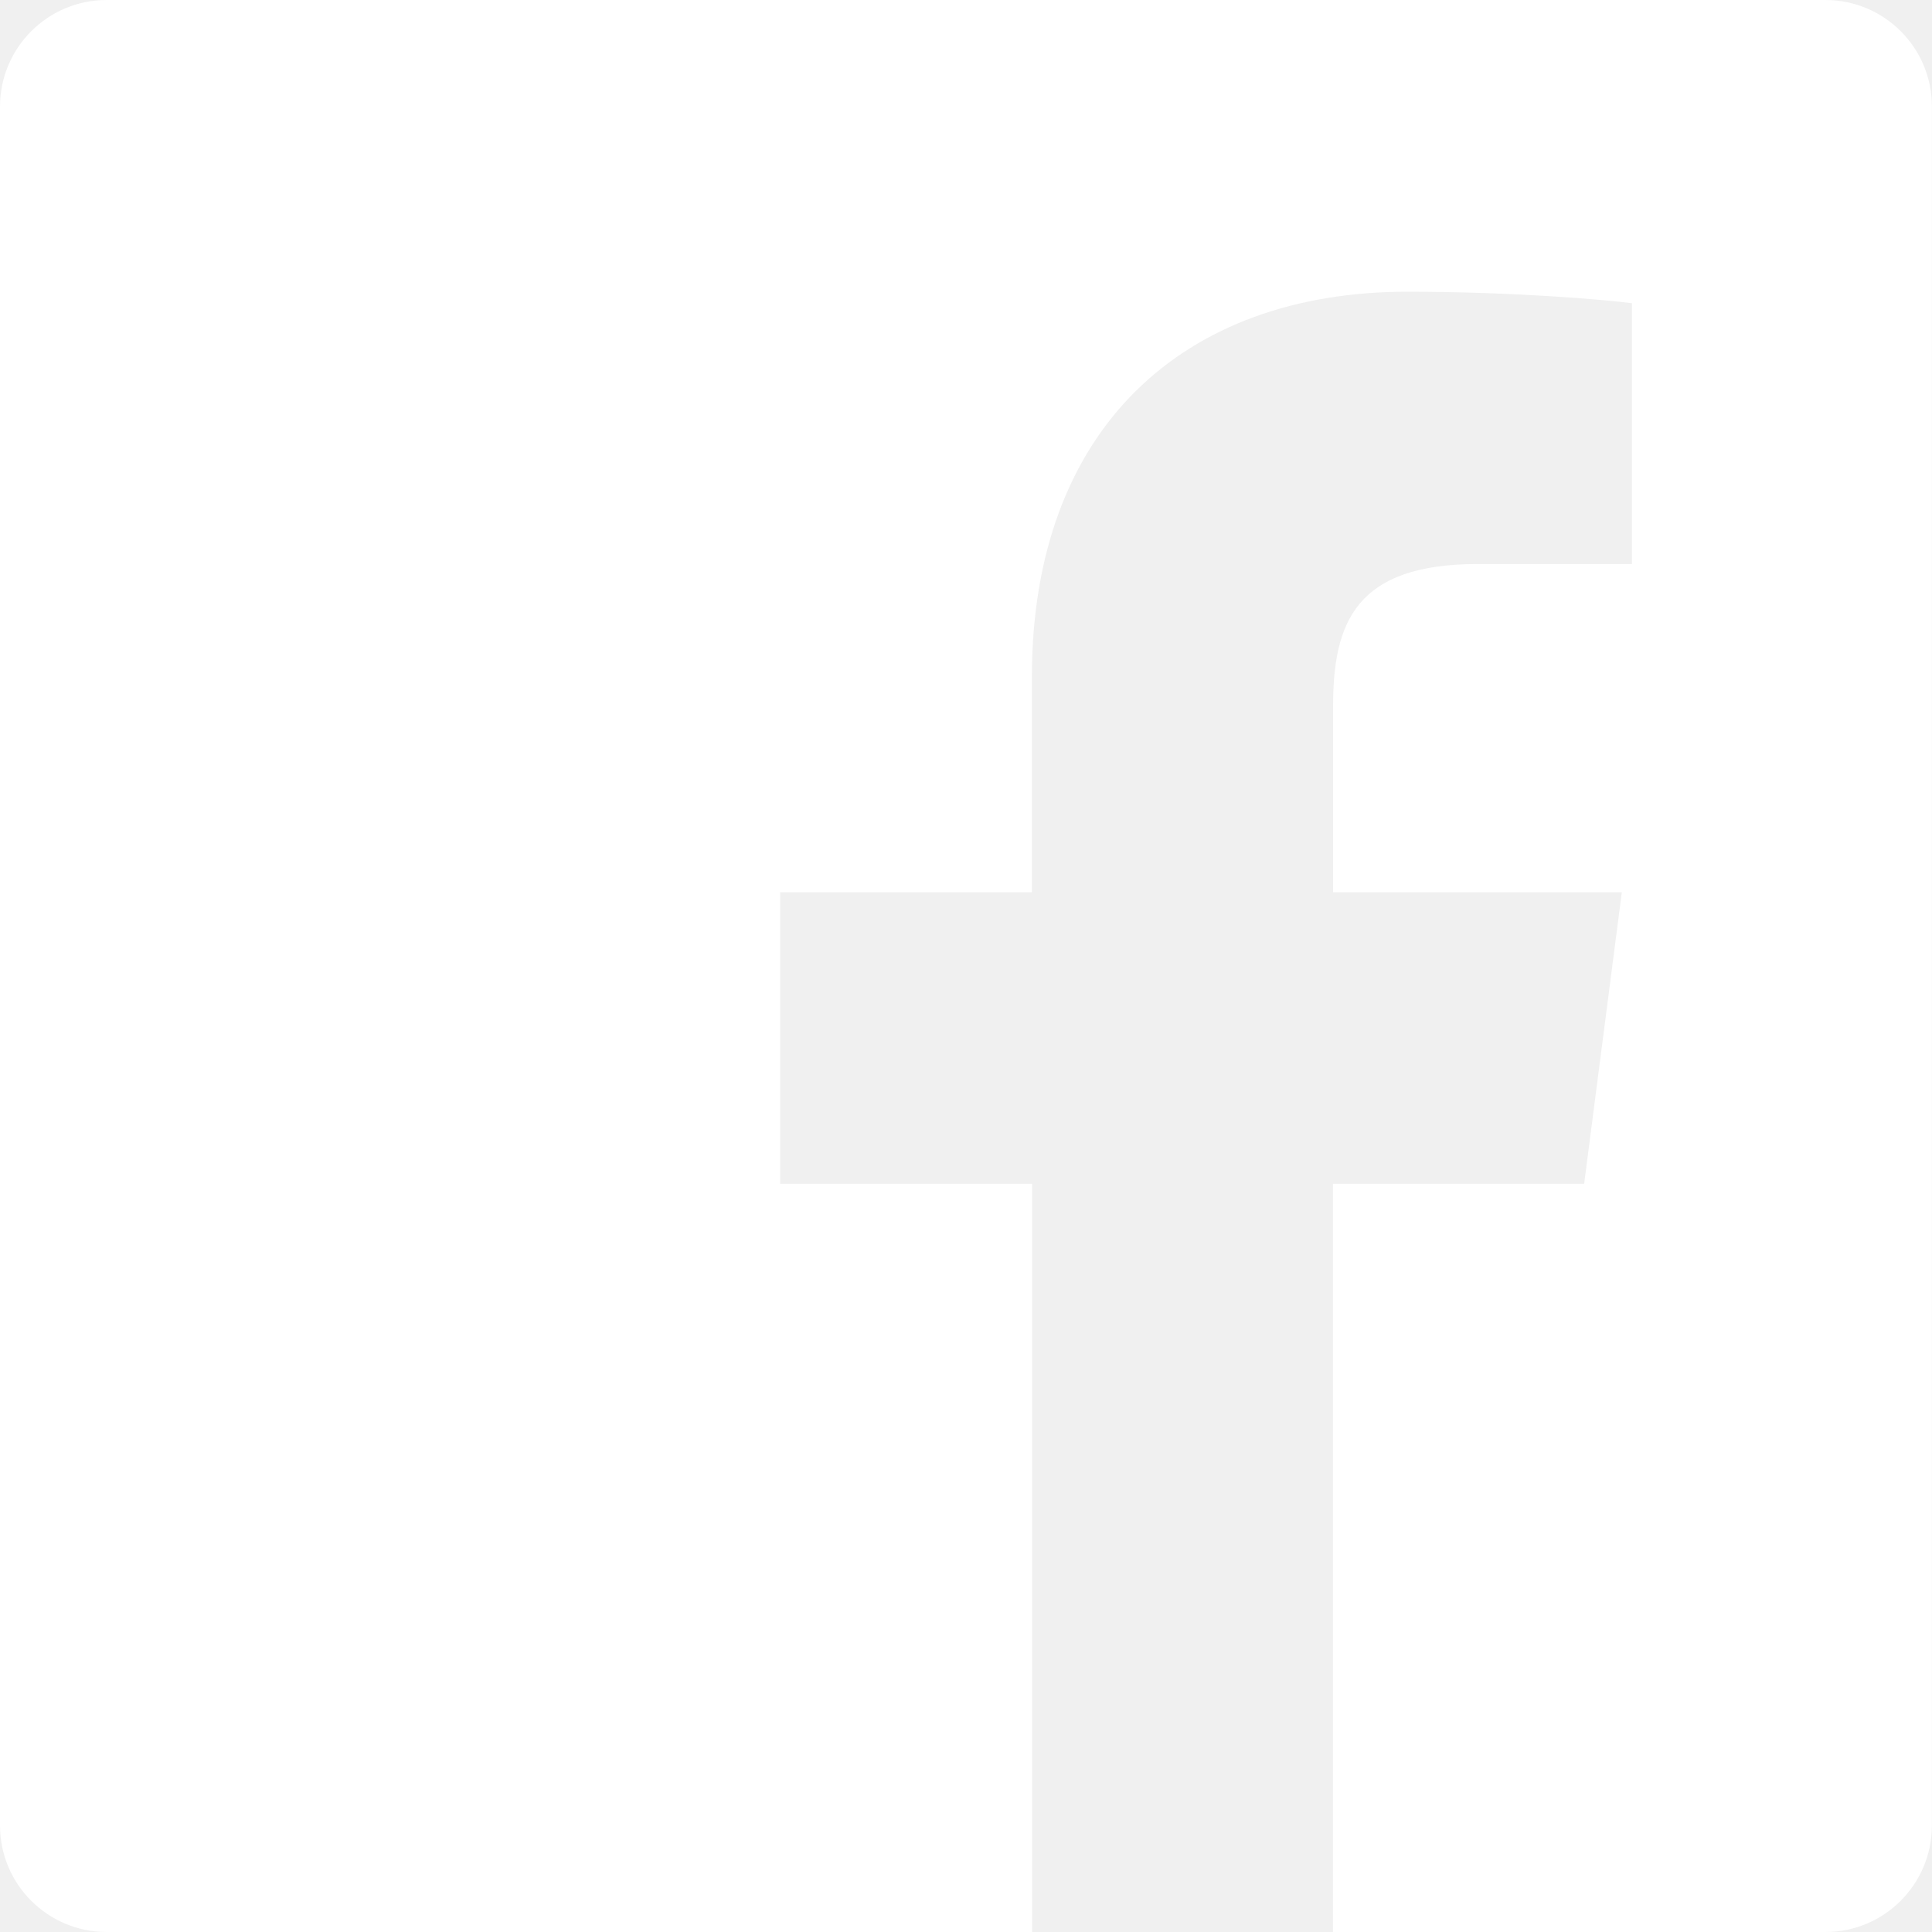
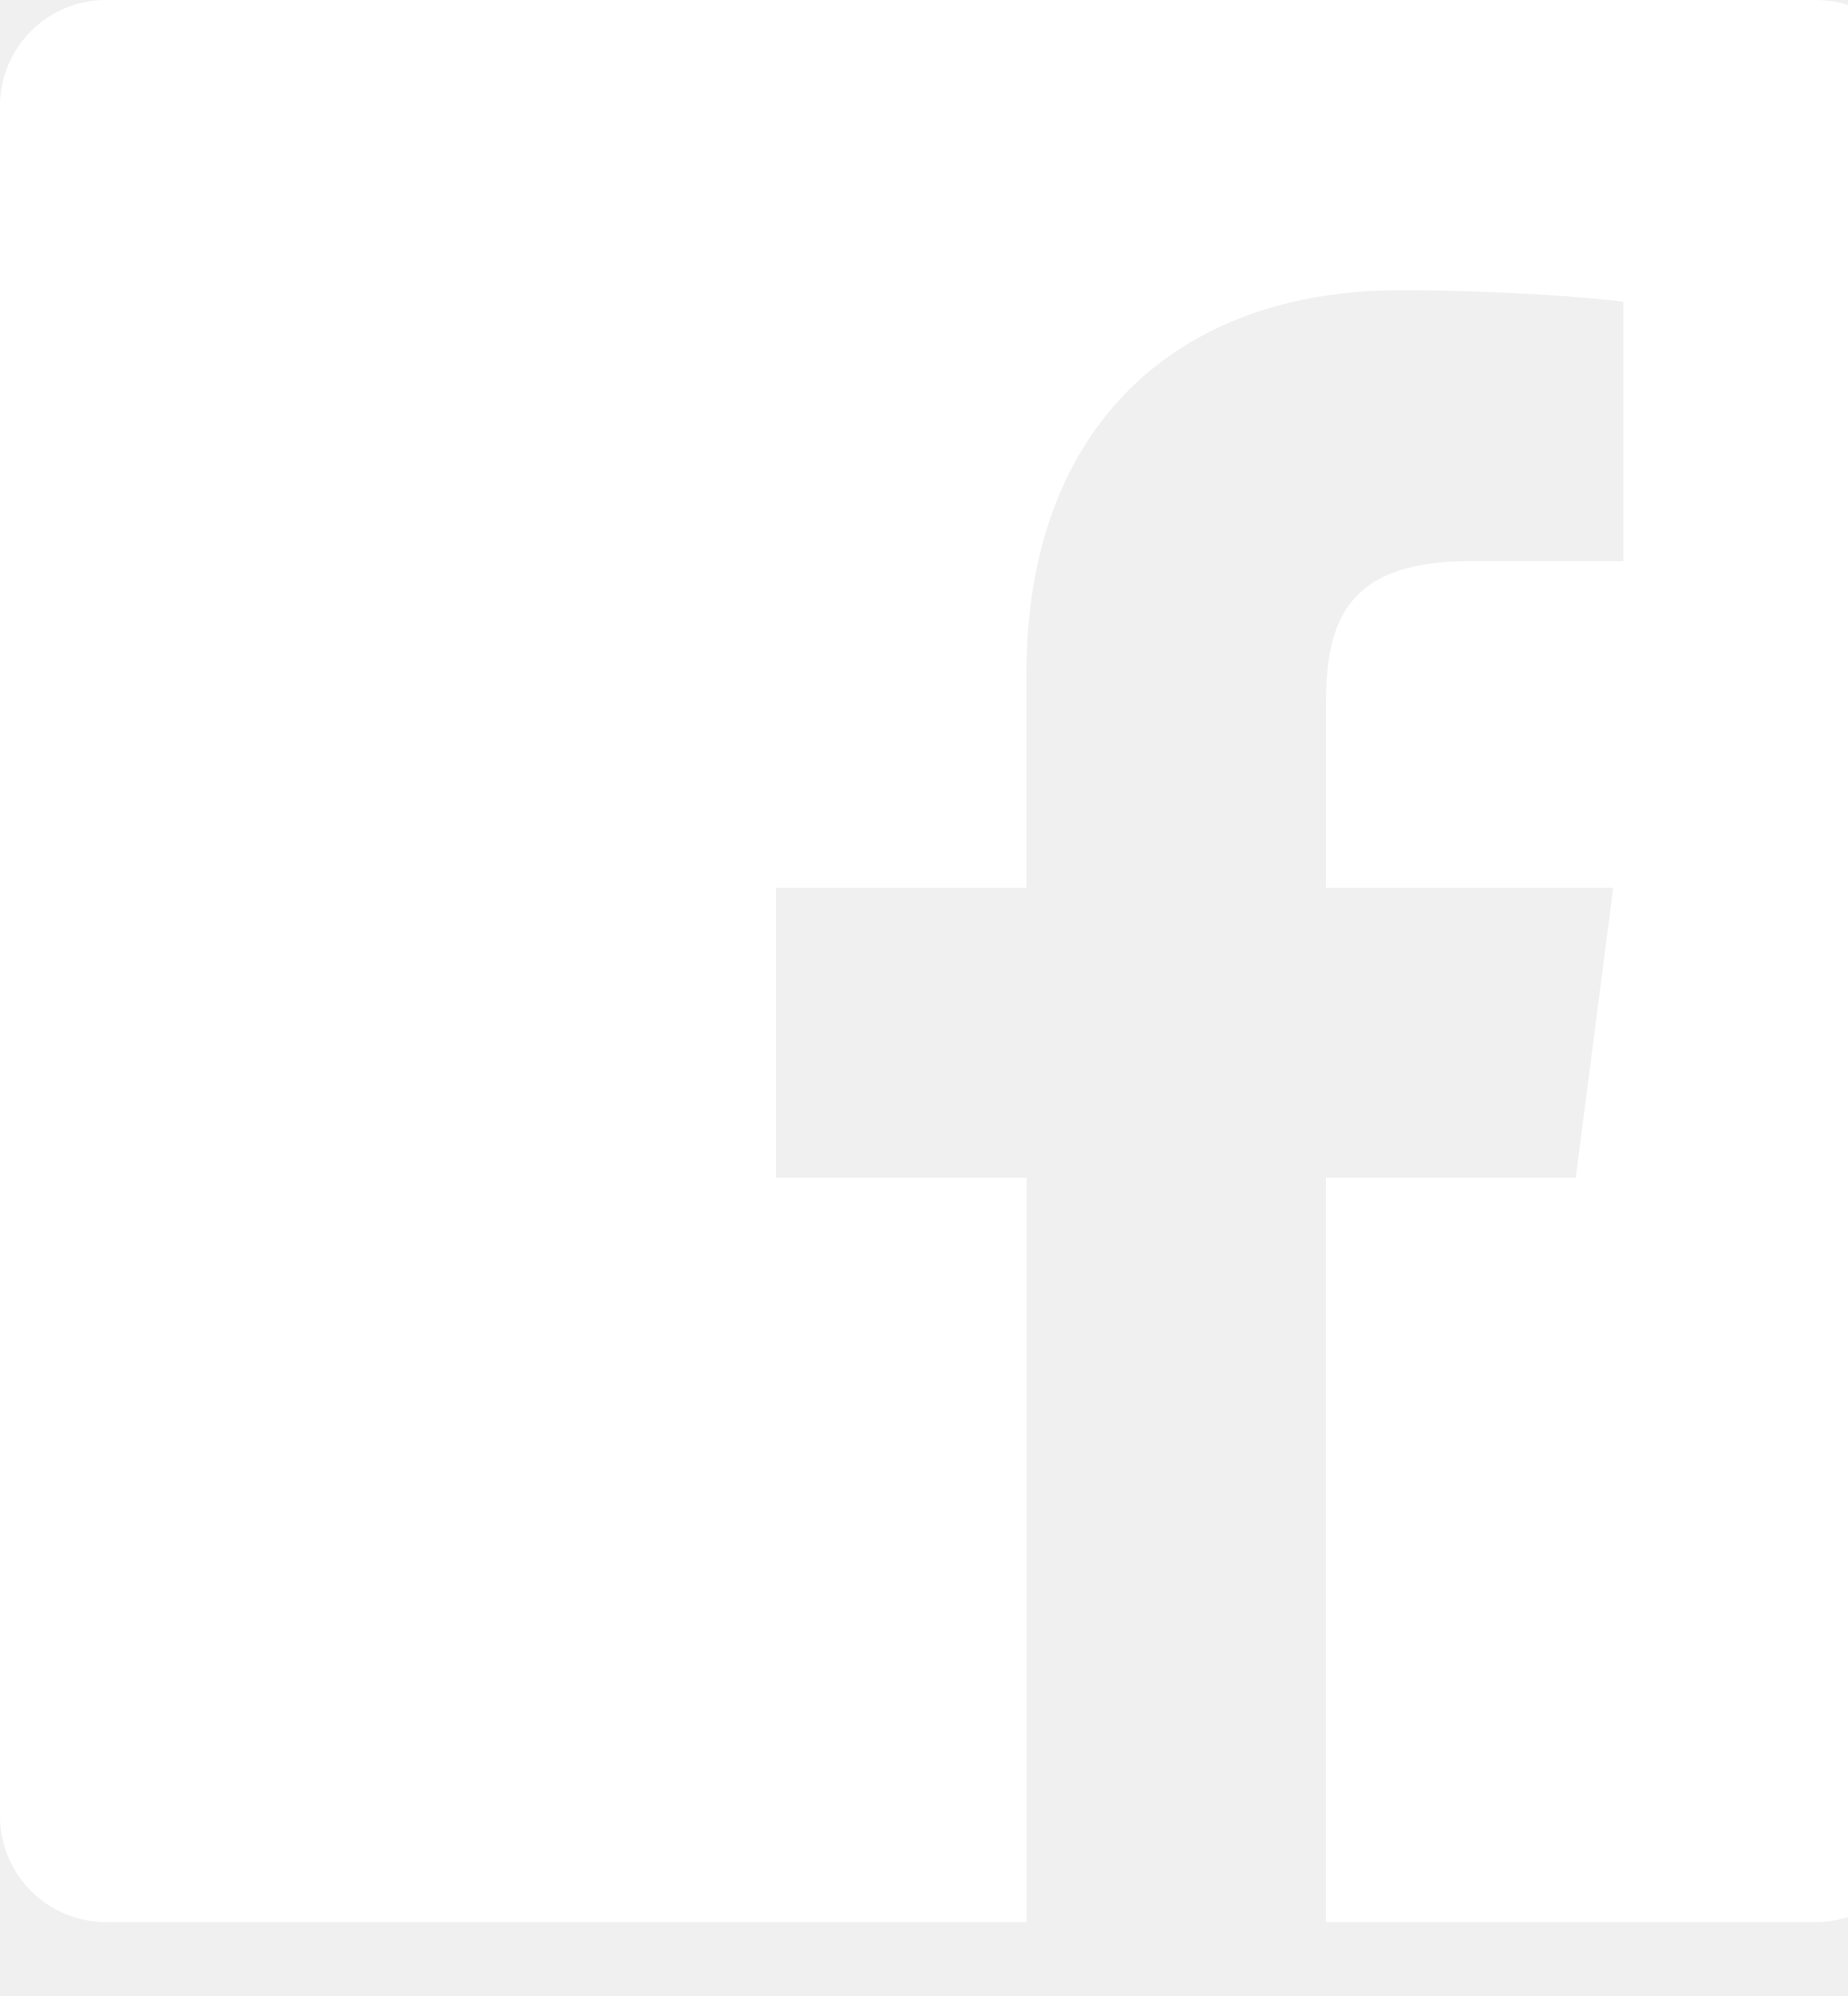
- <svg xmlns="http://www.w3.org/2000/svg" width="20" height="20">
-   <path fill="#FFF" d="M18.896 0H1.104C.494 0 0 .494 0 1.104v17.793C0 19.506.494 20 1.104 20h9.58v-7.745H8.076V9.237h2.606V7.01c0-2.583 1.578-3.99 3.883-3.99 1.104 0 2.052.082 2.329.119v2.7h-1.598c-1.254 0-1.496.597-1.496 1.47v1.928h2.989l-.39 3.018h-2.6V20h5.098c.608 0 1.102-.494 1.102-1.104V1.104C20 .494 19.506 0 18.896 0z" />
+ <svg xmlns="http://www.w3.org/2000/svg" width="25" height="27">
+   <g transform="scale(1.3)">
+     <path fill="#FFF" d="M18.896 0H1.104C.494 0 0 .494 0 1.104v17.793C0 19.506.494 20 1.104 20h9.58v-7.745H8.076V9.237h2.606V7.01c0-2.583 1.578-3.99 3.883-3.99 1.104 0 2.052.082 2.329.119v2.7h-1.598c-1.254 0-1.496.597-1.496 1.47v1.928h2.989l-.39 3.018h-2.6V20h5.098c.608 0 1.102-.494 1.102-1.104V1.104C20 .494 19.506 0 18.896 0z" />
+   </g>
</svg>
